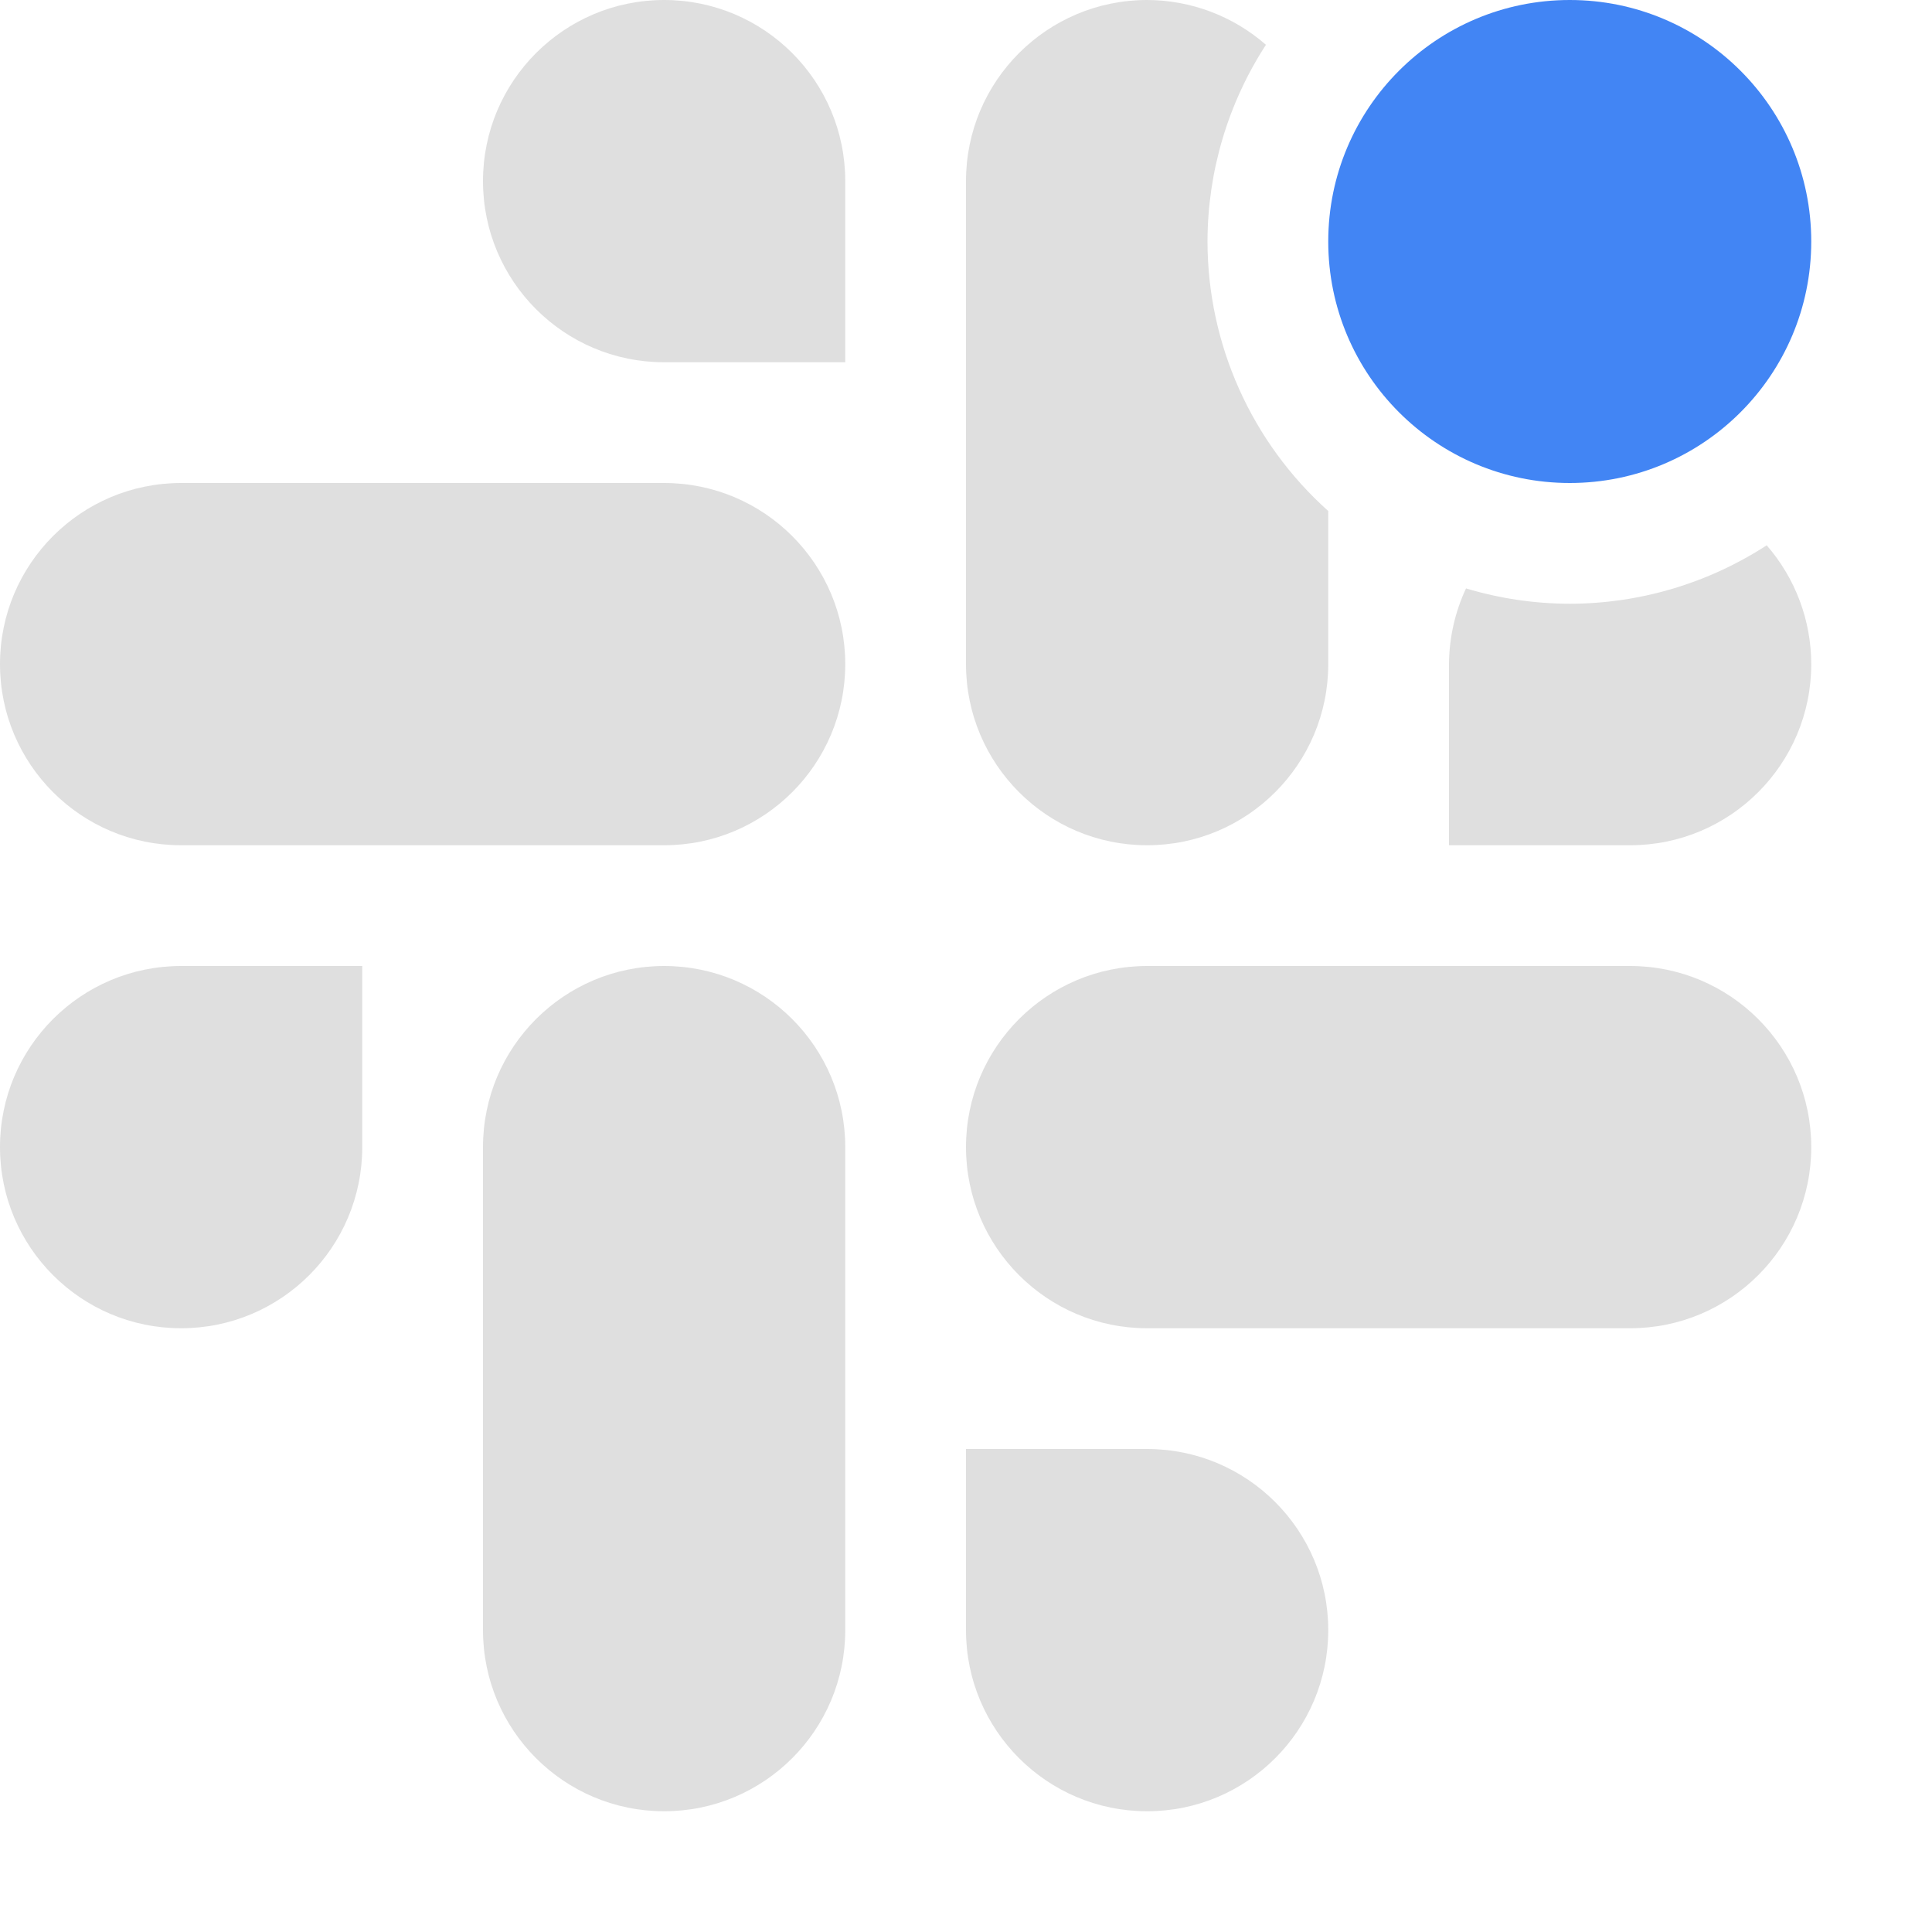
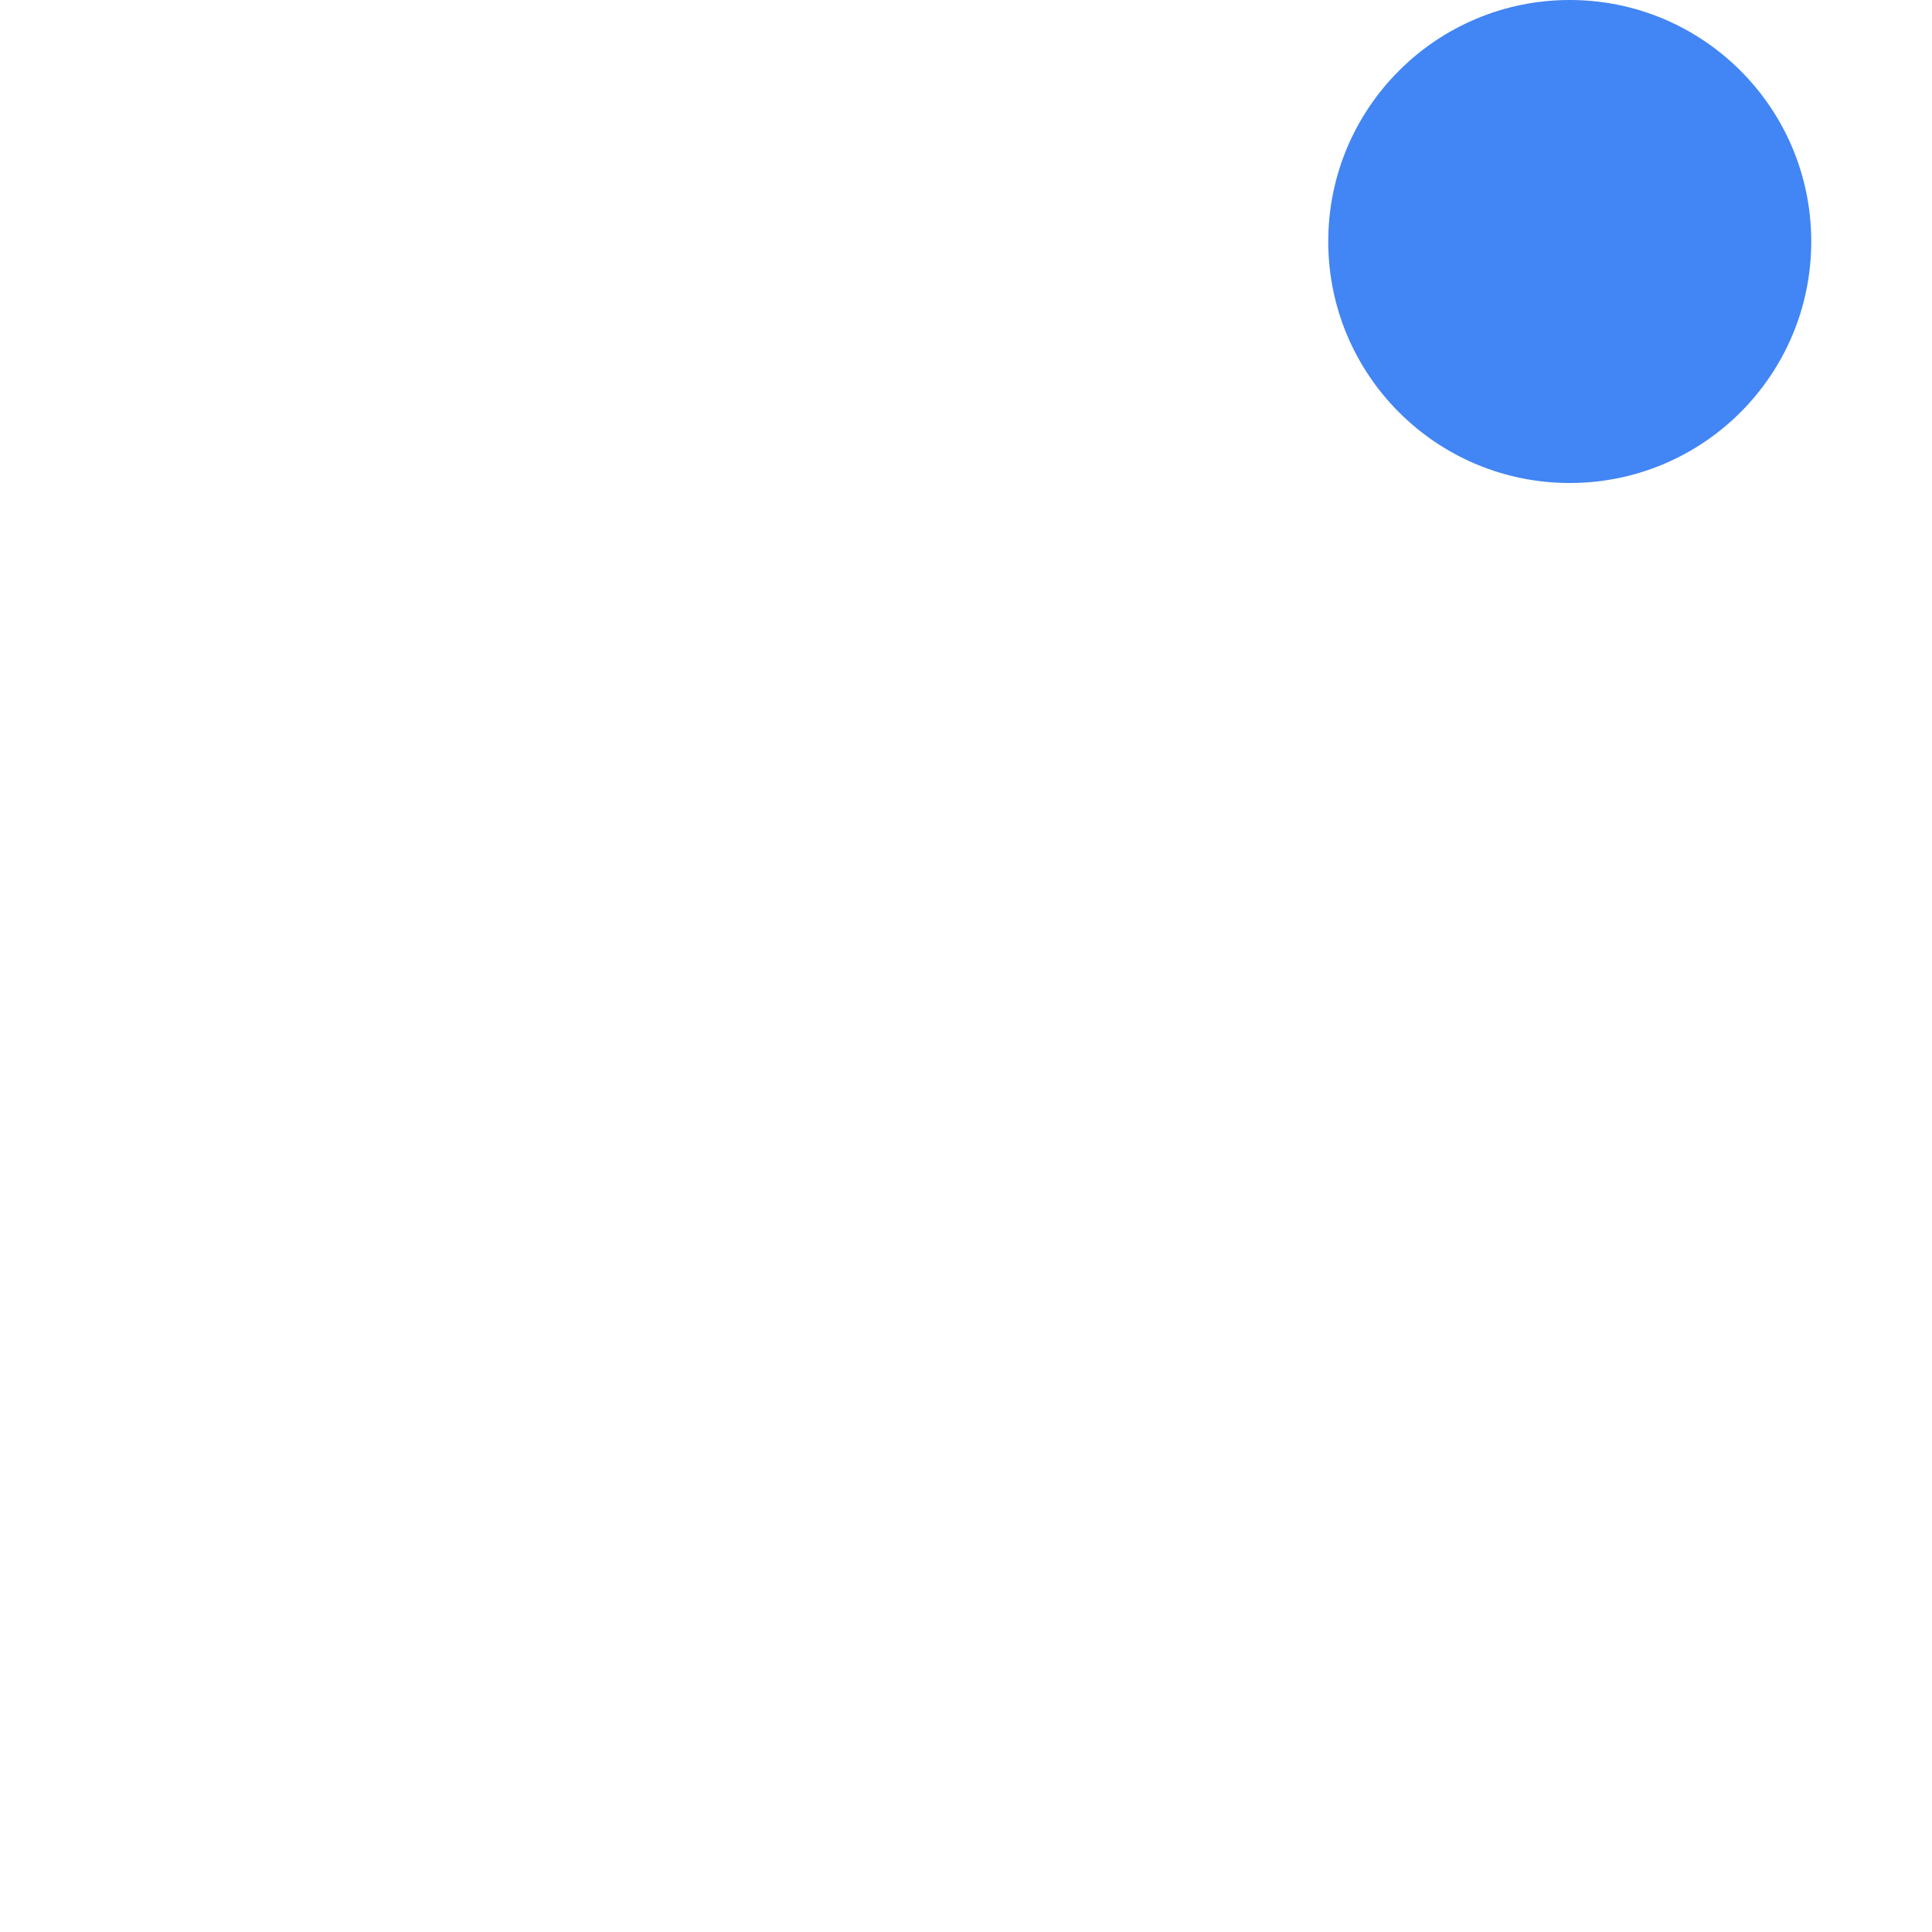
<svg xmlns="http://www.w3.org/2000/svg" width="16" height="16" version="1.1">
  <defs>
    <style id="current-color-scheme" type="text/css">
-    .ColorScheme-Text { color:#dfdfdf; } .ColorScheme-Highlight { color:#4285f4; }
+    .ColorScheme-Text { color:#ffffff; } .ColorScheme-Highlight { color:#4285f4; }
  </style>
  </defs>
  <circle style="fill:currentColor" class="ColorScheme-Highlight" cx="13" cy="2" r="2" />
  <path style="fill:currentColor" class="ColorScheme-Text" d="M 5.5,0 A 1.5,1.5 0 0 0 4,1.5 1.5,1.5 0 0 0 5.5,3 H 7 V 1.5 A 1.5,1.5 0 0 0 5.5,0 Z M 9.5,0 A 1.5,1.5 0 0 0 8,1.5 V 5.5 A 1.5,1.5 0 0 0 9.5,7 1.5,1.5 0 0 0 11,5.5 V 4.232 A 3,3 0 0 1 10,2 3,3 0 0 1 10.484,0.371 1.5,1.5 0 0 0 9.5,0 Z M 1.5,4 A 1.5,1.5 0 0 0 0,5.5 1.5,1.5 0 0 0 1.5,7 H 5.5 A 1.5,1.5 0 0 0 7,5.5 1.5,1.5 0 0 0 5.5,4 Z M 14.631,4.516 A 3,3 0 0 1 13,5 3,3 0 0 1 12.141,4.873 1.5,1.5 0 0 0 12,5.5 V 7 H 13.5 A 1.5,1.5 0 0 0 15,5.5 1.5,1.5 0 0 0 14.631,4.516 Z M 1.5,8 A 1.5,1.5 0 0 0 0,9.5 1.5,1.5 0 0 0 1.5,11 1.5,1.5 0 0 0 3,9.5 V 8 Z M 5.5,8 A 1.5,1.5 0 0 0 4,9.5 V 13.5 A 1.5,1.5 0 0 0 5.5,15 1.5,1.5 0 0 0 7,13.5 V 9.5 A 1.5,1.5 0 0 0 5.5,8 Z M 9.5,8 A 1.5,1.5 0 0 0 8,9.5 1.5,1.5 0 0 0 9.5,11 H 13.5 A 1.5,1.5 0 0 0 15,9.5 1.5,1.5 0 0 0 13.5,8 Z M 8,12 V 13.5 A 1.5,1.5 0 0 0 9.5,15 1.5,1.5 0 0 0 11,13.5 1.5,1.5 0 0 0 9.5,12 Z" />
</svg>
